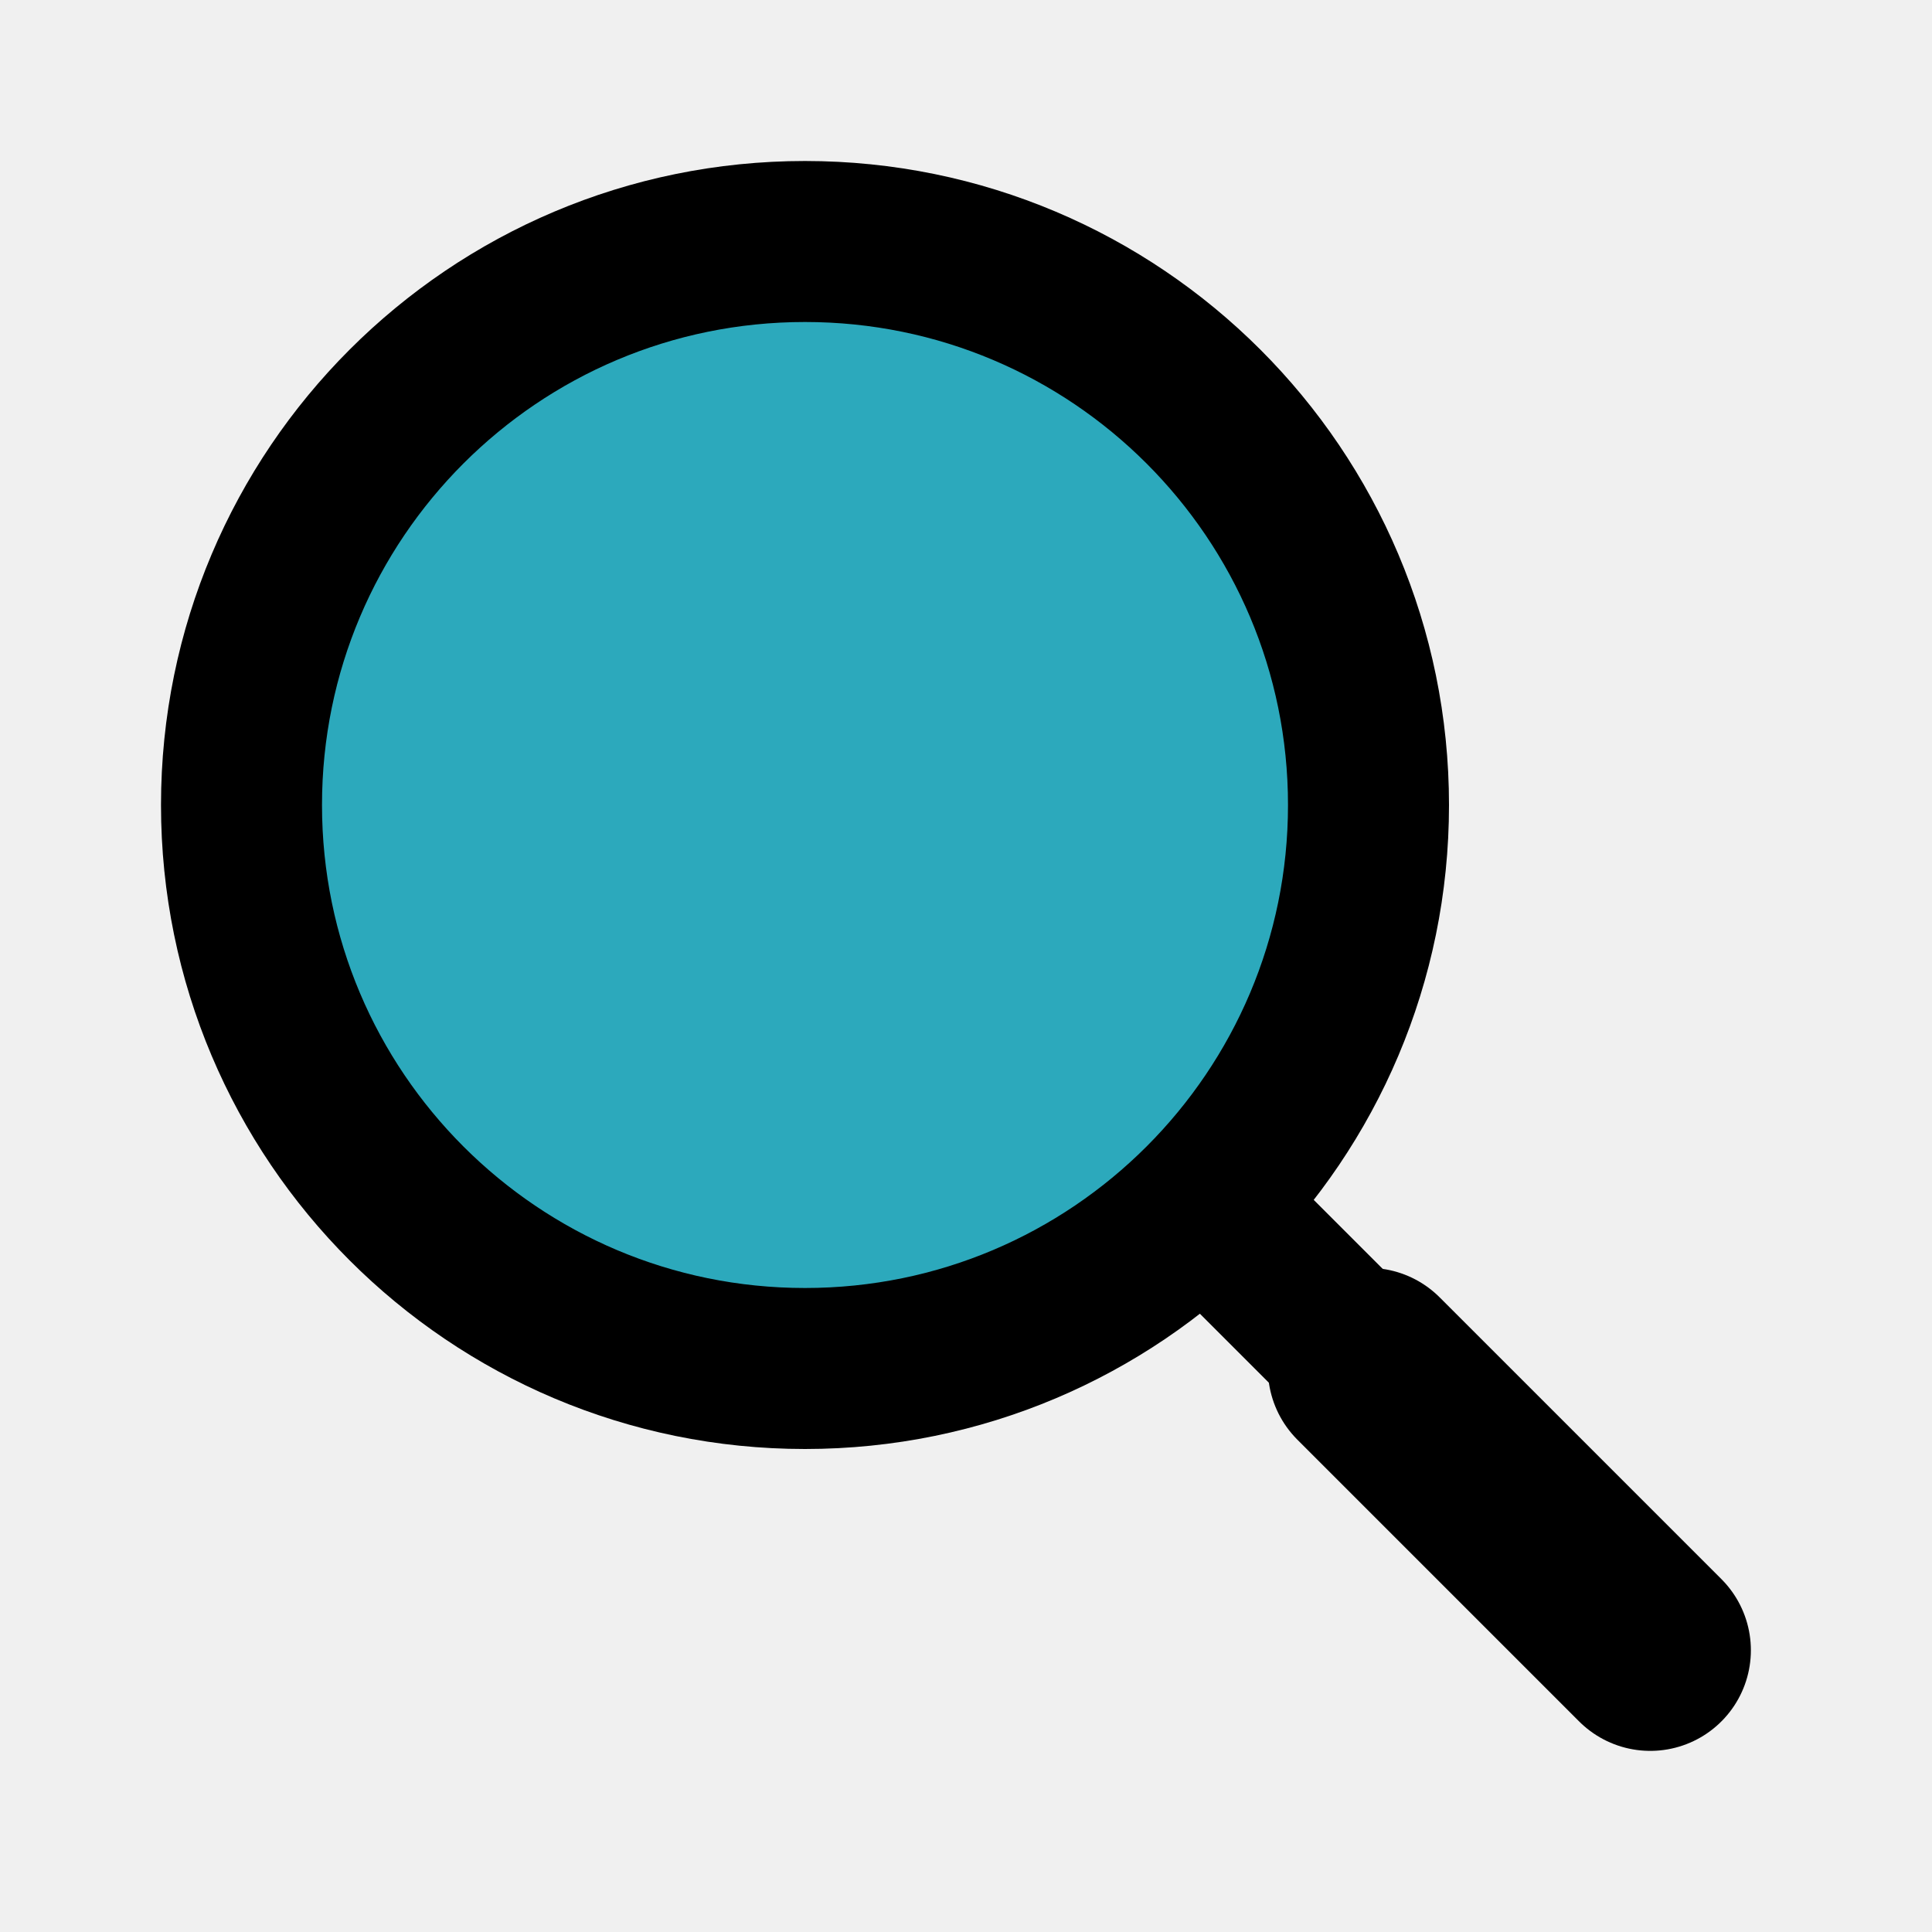
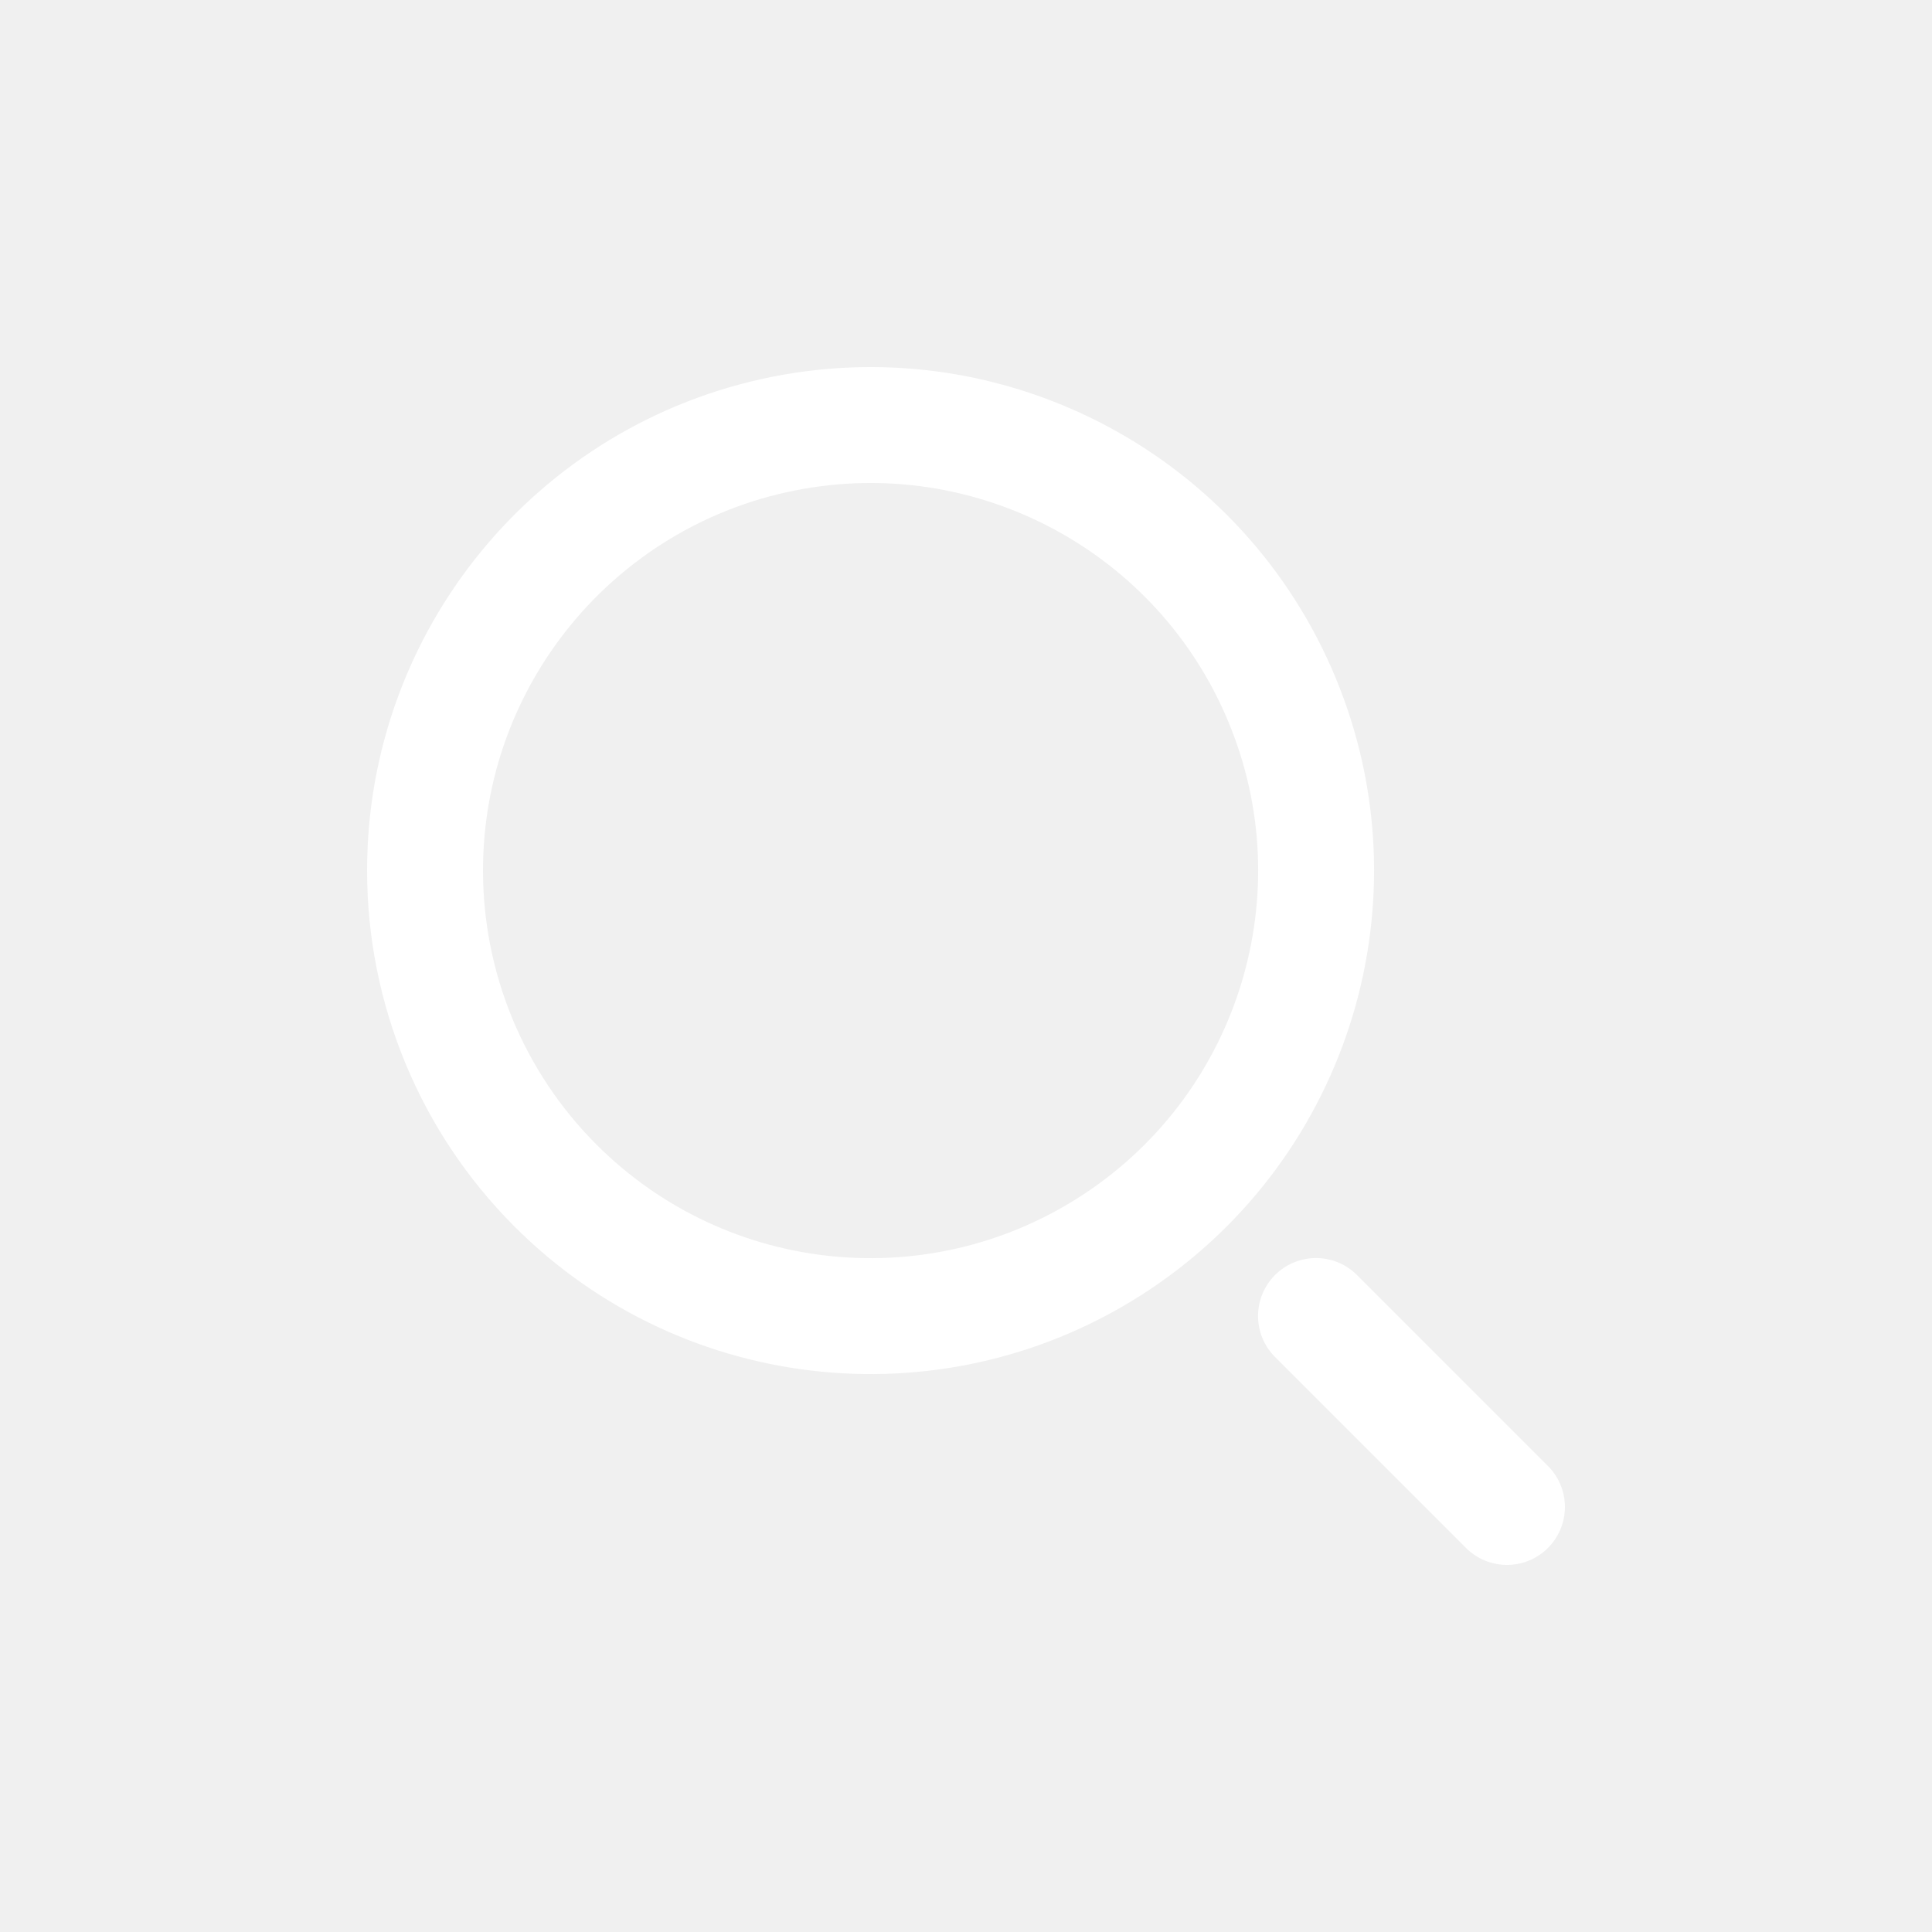
- <svg xmlns="http://www.w3.org/2000/svg" fill="#000000" width="800px" height="800px" viewBox="0 0 24 24" id="search-alt-3" data-name="Flat Line" class="icon flat-line">
-   <circle id="secondary" cx="10" cy="10" r="7" style="fill: rgb(44, 169, 188); stroke-width: 2;" />
-   <line id="primary-upstroke" x1="20.5" y1="20.5" x2="17" y2="17" style="fill: none; stroke: rgb(0, 0, 0); stroke-linecap: round; stroke-linejoin: round; stroke-width: 2.5;" />
-   <path id="primary" d="M20,20,15,15M10,3a7,7,0,1,0,7,7A7,7,0,0,0,10,3Z" style="fill: none; stroke: rgb(0, 0, 0); stroke-linecap: round; stroke-linejoin: round; stroke-width: 2;" />
+ <svg xmlns="http://www.w3.org/2000/svg" width="800px" height="800px" viewBox="0 -0.5 25 25" fill="none" stroke="#ffffff" transform="matrix(1, 0, 0, 1, 0, 0)">
+   <g id="SVGRepo_bgCarrier" stroke-width="0" />
+   <g id="SVGRepo_tracerCarrier" stroke-linecap="round" stroke-linejoin="round" />
+   <g id="SVGRepo_iconCarrier">
+     <path fill-rule="evenodd" clip-rule="evenodd" d="M5.5 10.765C5.5 8.015 7.443 5.648 10.14 5.111C12.838 4.575 15.539 6.019 16.591 8.56C17.644 11.101 16.754 14.031 14.467 15.559C12.18 17.087 9.133 16.787 7.188 14.841C6.107 13.76 5.5 12.294 5.5 10.765Z" stroke="#ffffff" stroke-width="1.5" stroke-linecap="round" stroke-linejoin="round" />
+     <path d="M17.029 16.529L19.5 19" stroke="#ffffff" stroke-width="1.5" stroke-linecap="round" stroke-linejoin="round" />
+   </g>
</svg>
